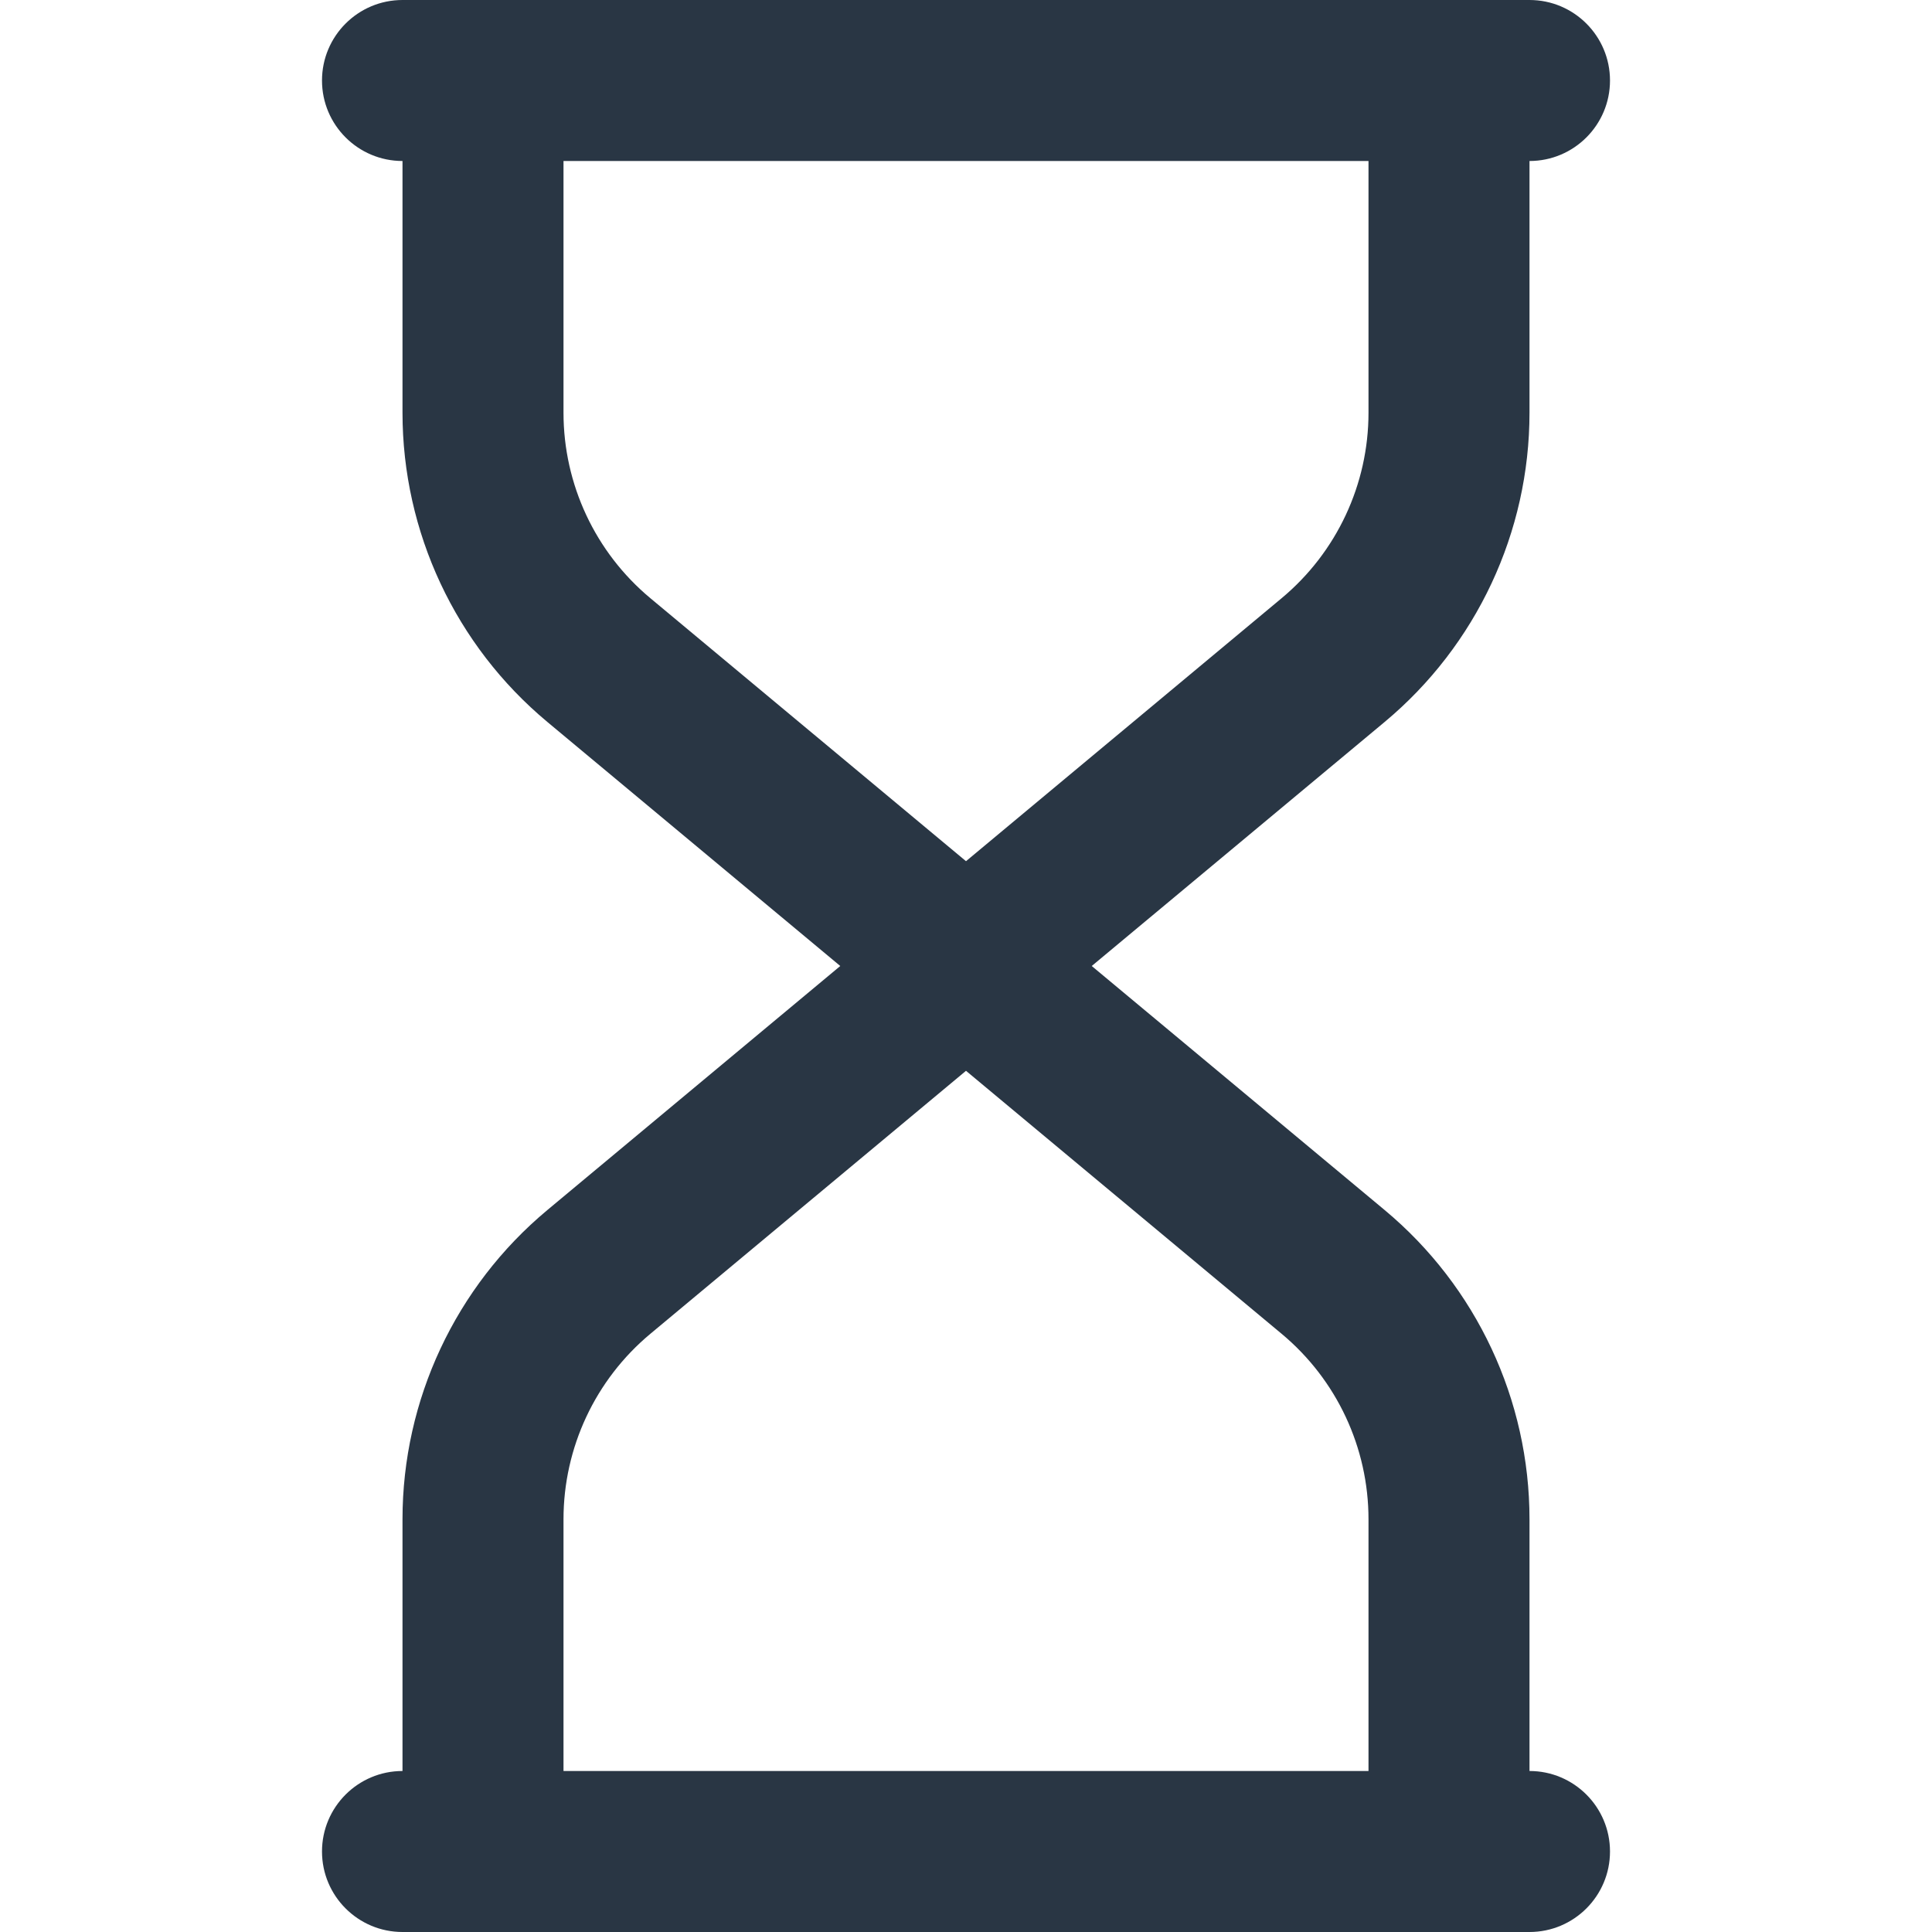
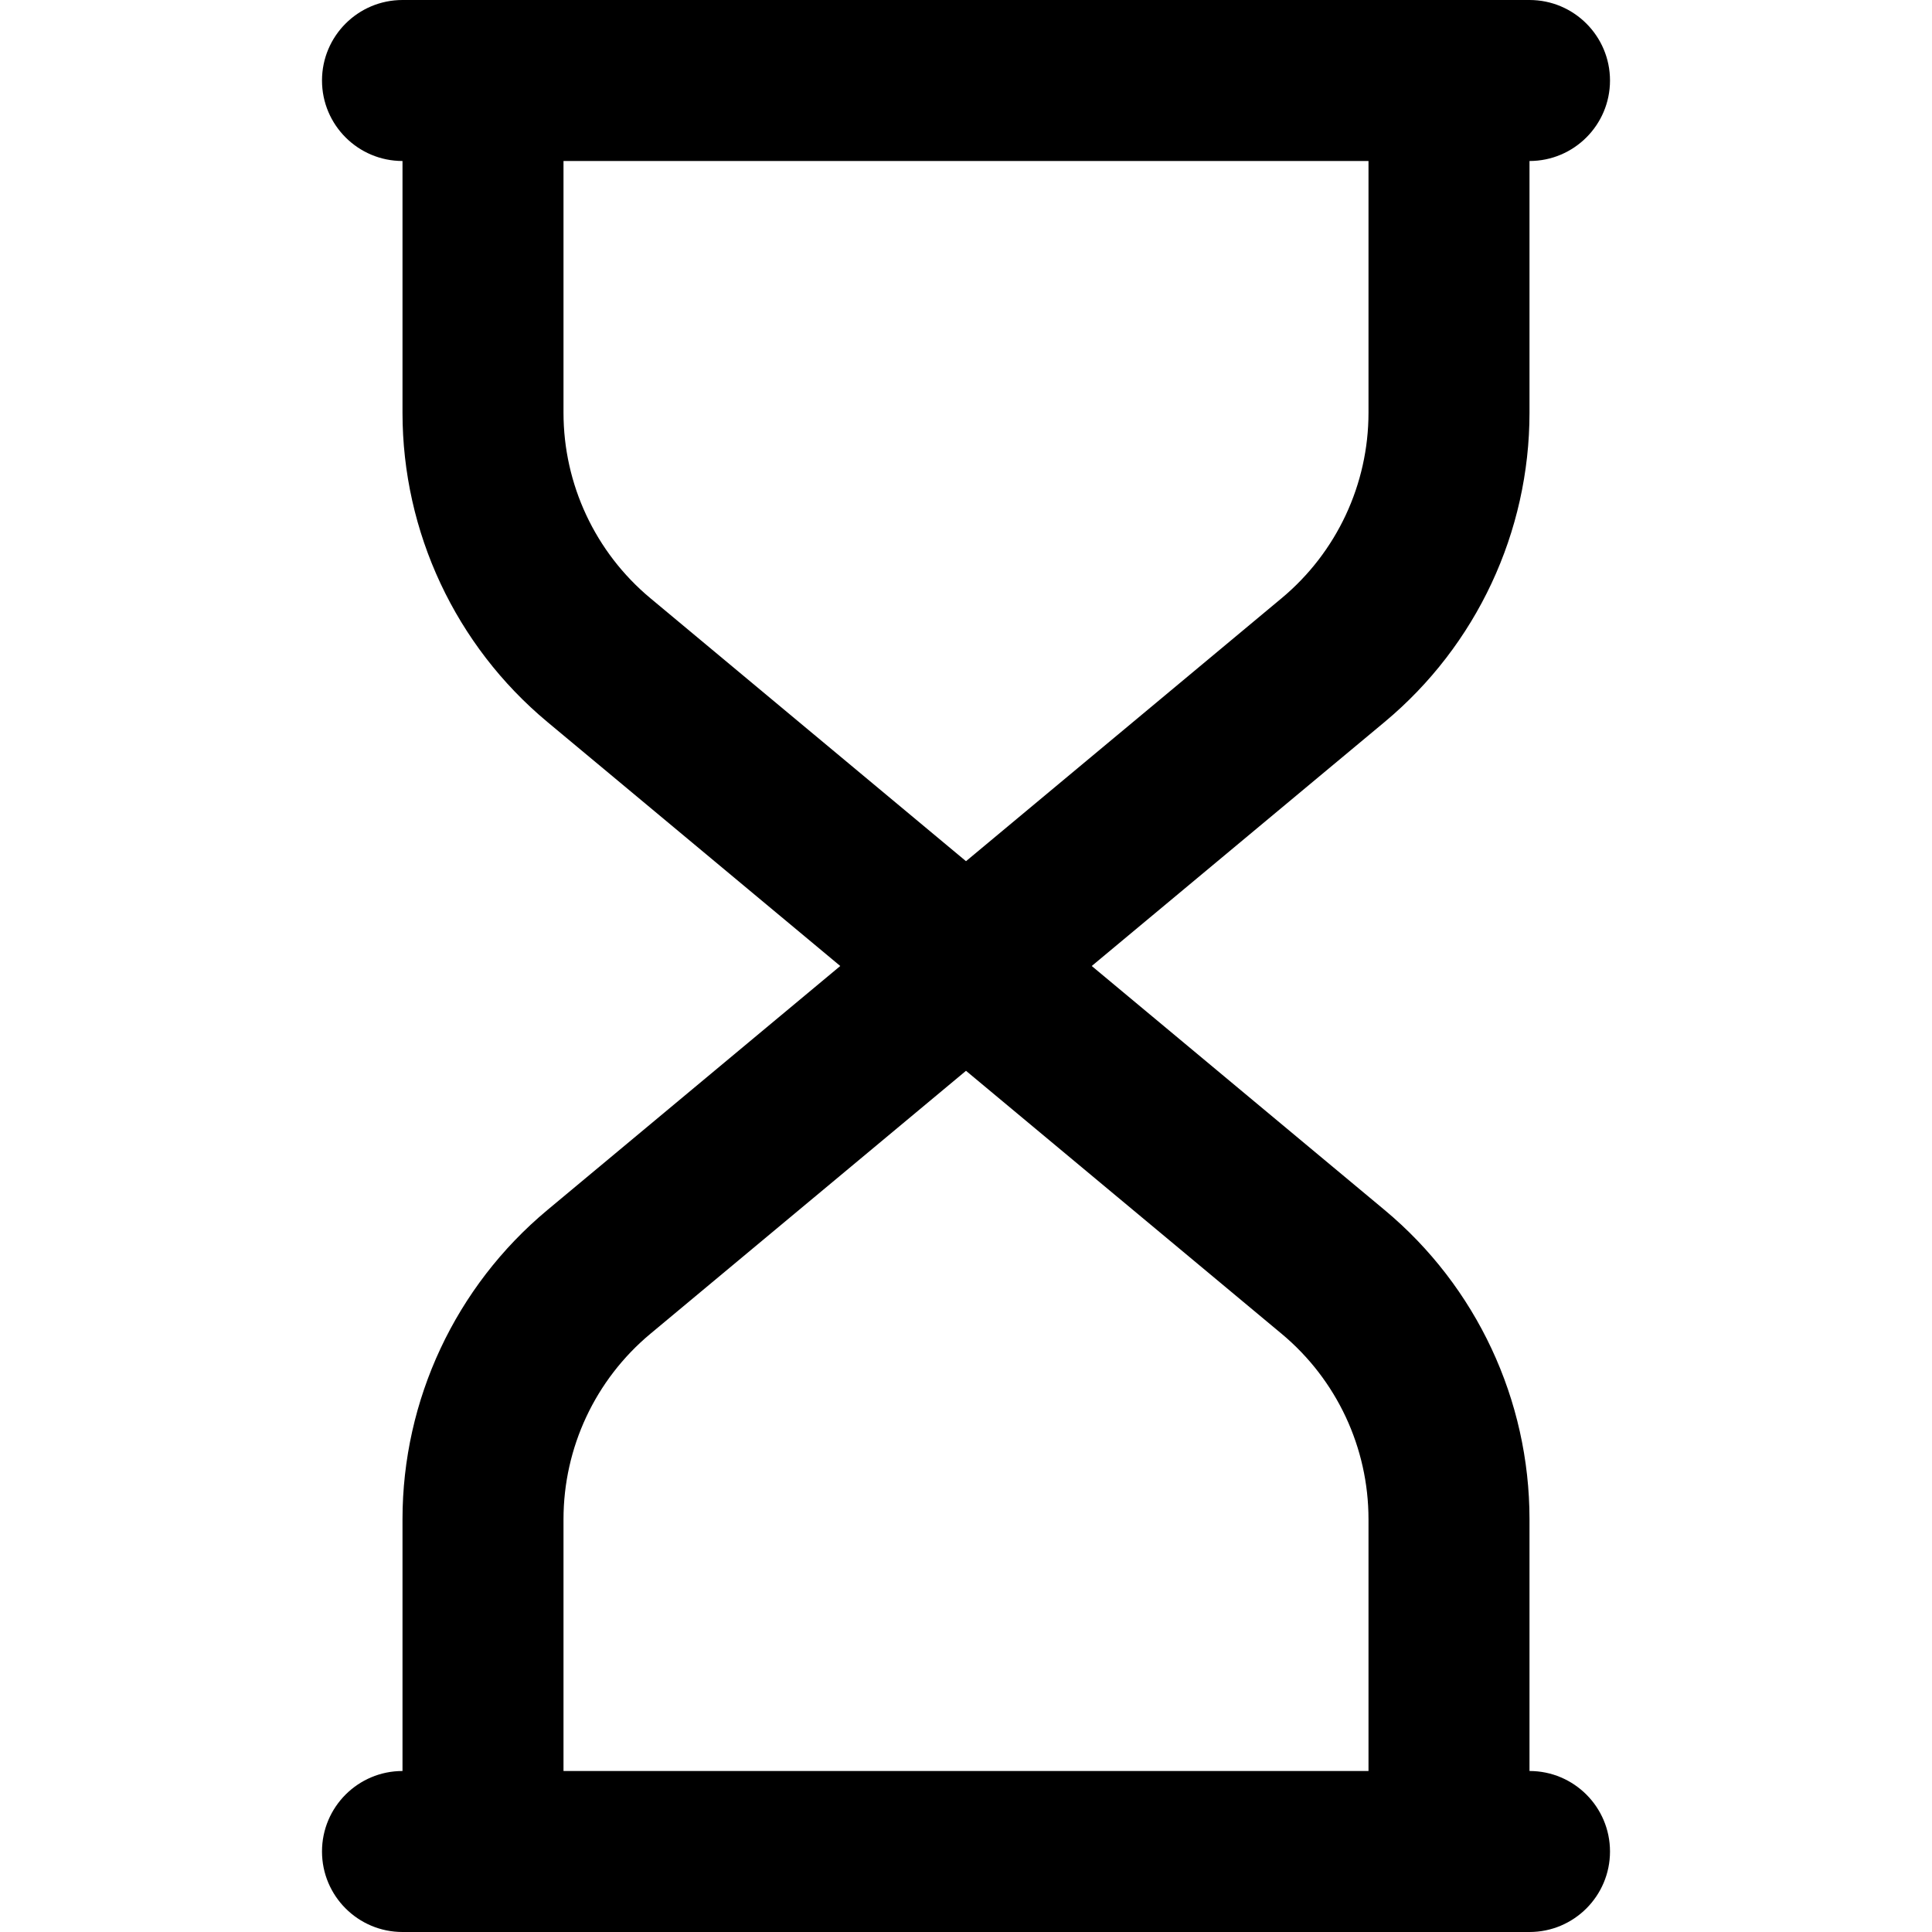
<svg xmlns="http://www.w3.org/2000/svg" width="24" height="24" viewBox="0 0 24 24" fill="none">
-   <path fill-rule="evenodd" clip-rule="evenodd" d="M4 1C4 0.448 4.448 0 5 0H19C19.552 0 20 0.448 20 1C20 1.552 19.552 2 19 2V5.127C19 6.61 18.341 8.018 17.201 8.968L13.562 12L17.201 15.032C18.341 15.982 19 17.39 19 18.873V22C19.552 22 20 22.448 20 23C20 23.552 19.552 24 19 24H5C4.448 24 4 23.552 4 23C4 22.448 4.448 22 5 22V18.873C5 17.39 5.659 15.982 6.799 15.032L10.438 12L6.799 8.968C5.659 8.018 5 6.61 5 5.127V2C4.448 2 4 1.552 4 1ZM7 2V5.127C7 6.017 7.395 6.861 8.079 7.431L12 10.698L15.921 7.431C16.605 6.861 17 6.017 17 5.127V2H7ZM12 13.302L8.079 16.569C7.395 17.139 7 17.983 7 18.873V22H17V18.873C17 17.983 16.605 17.139 15.921 16.569L12 13.302Z" fill="#293644" />
+   <path fill-rule="evenodd" clip-rule="evenodd" d="M4 1C4 0.448 4.448 0 5 0H19C19.552 0 20 0.448 20 1C20 1.552 19.552 2 19 2V5.127C19 6.61 18.341 8.018 17.201 8.968L13.562 12L17.201 15.032C18.341 15.982 19 17.39 19 18.873V22C19.552 22 20 22.448 20 23C20 23.552 19.552 24 19 24H5C4.448 24 4 23.552 4 23C4 22.448 4.448 22 5 22V18.873C5 17.39 5.659 15.982 6.799 15.032L10.438 12L6.799 8.968C5.659 8.018 5 6.61 5 5.127V2C4.448 2 4 1.552 4 1ZM7 2V5.127C7 6.017 7.395 6.861 8.079 7.431L12 10.698L15.921 7.431C16.605 6.861 17 6.017 17 5.127V2H7ZM12 13.302L8.079 16.569C7.395 17.139 7 17.983 7 18.873V22H17V18.873C17 17.983 16.605 17.139 15.921 16.569L12 13.302Z" fill="#000000" />
</svg>
